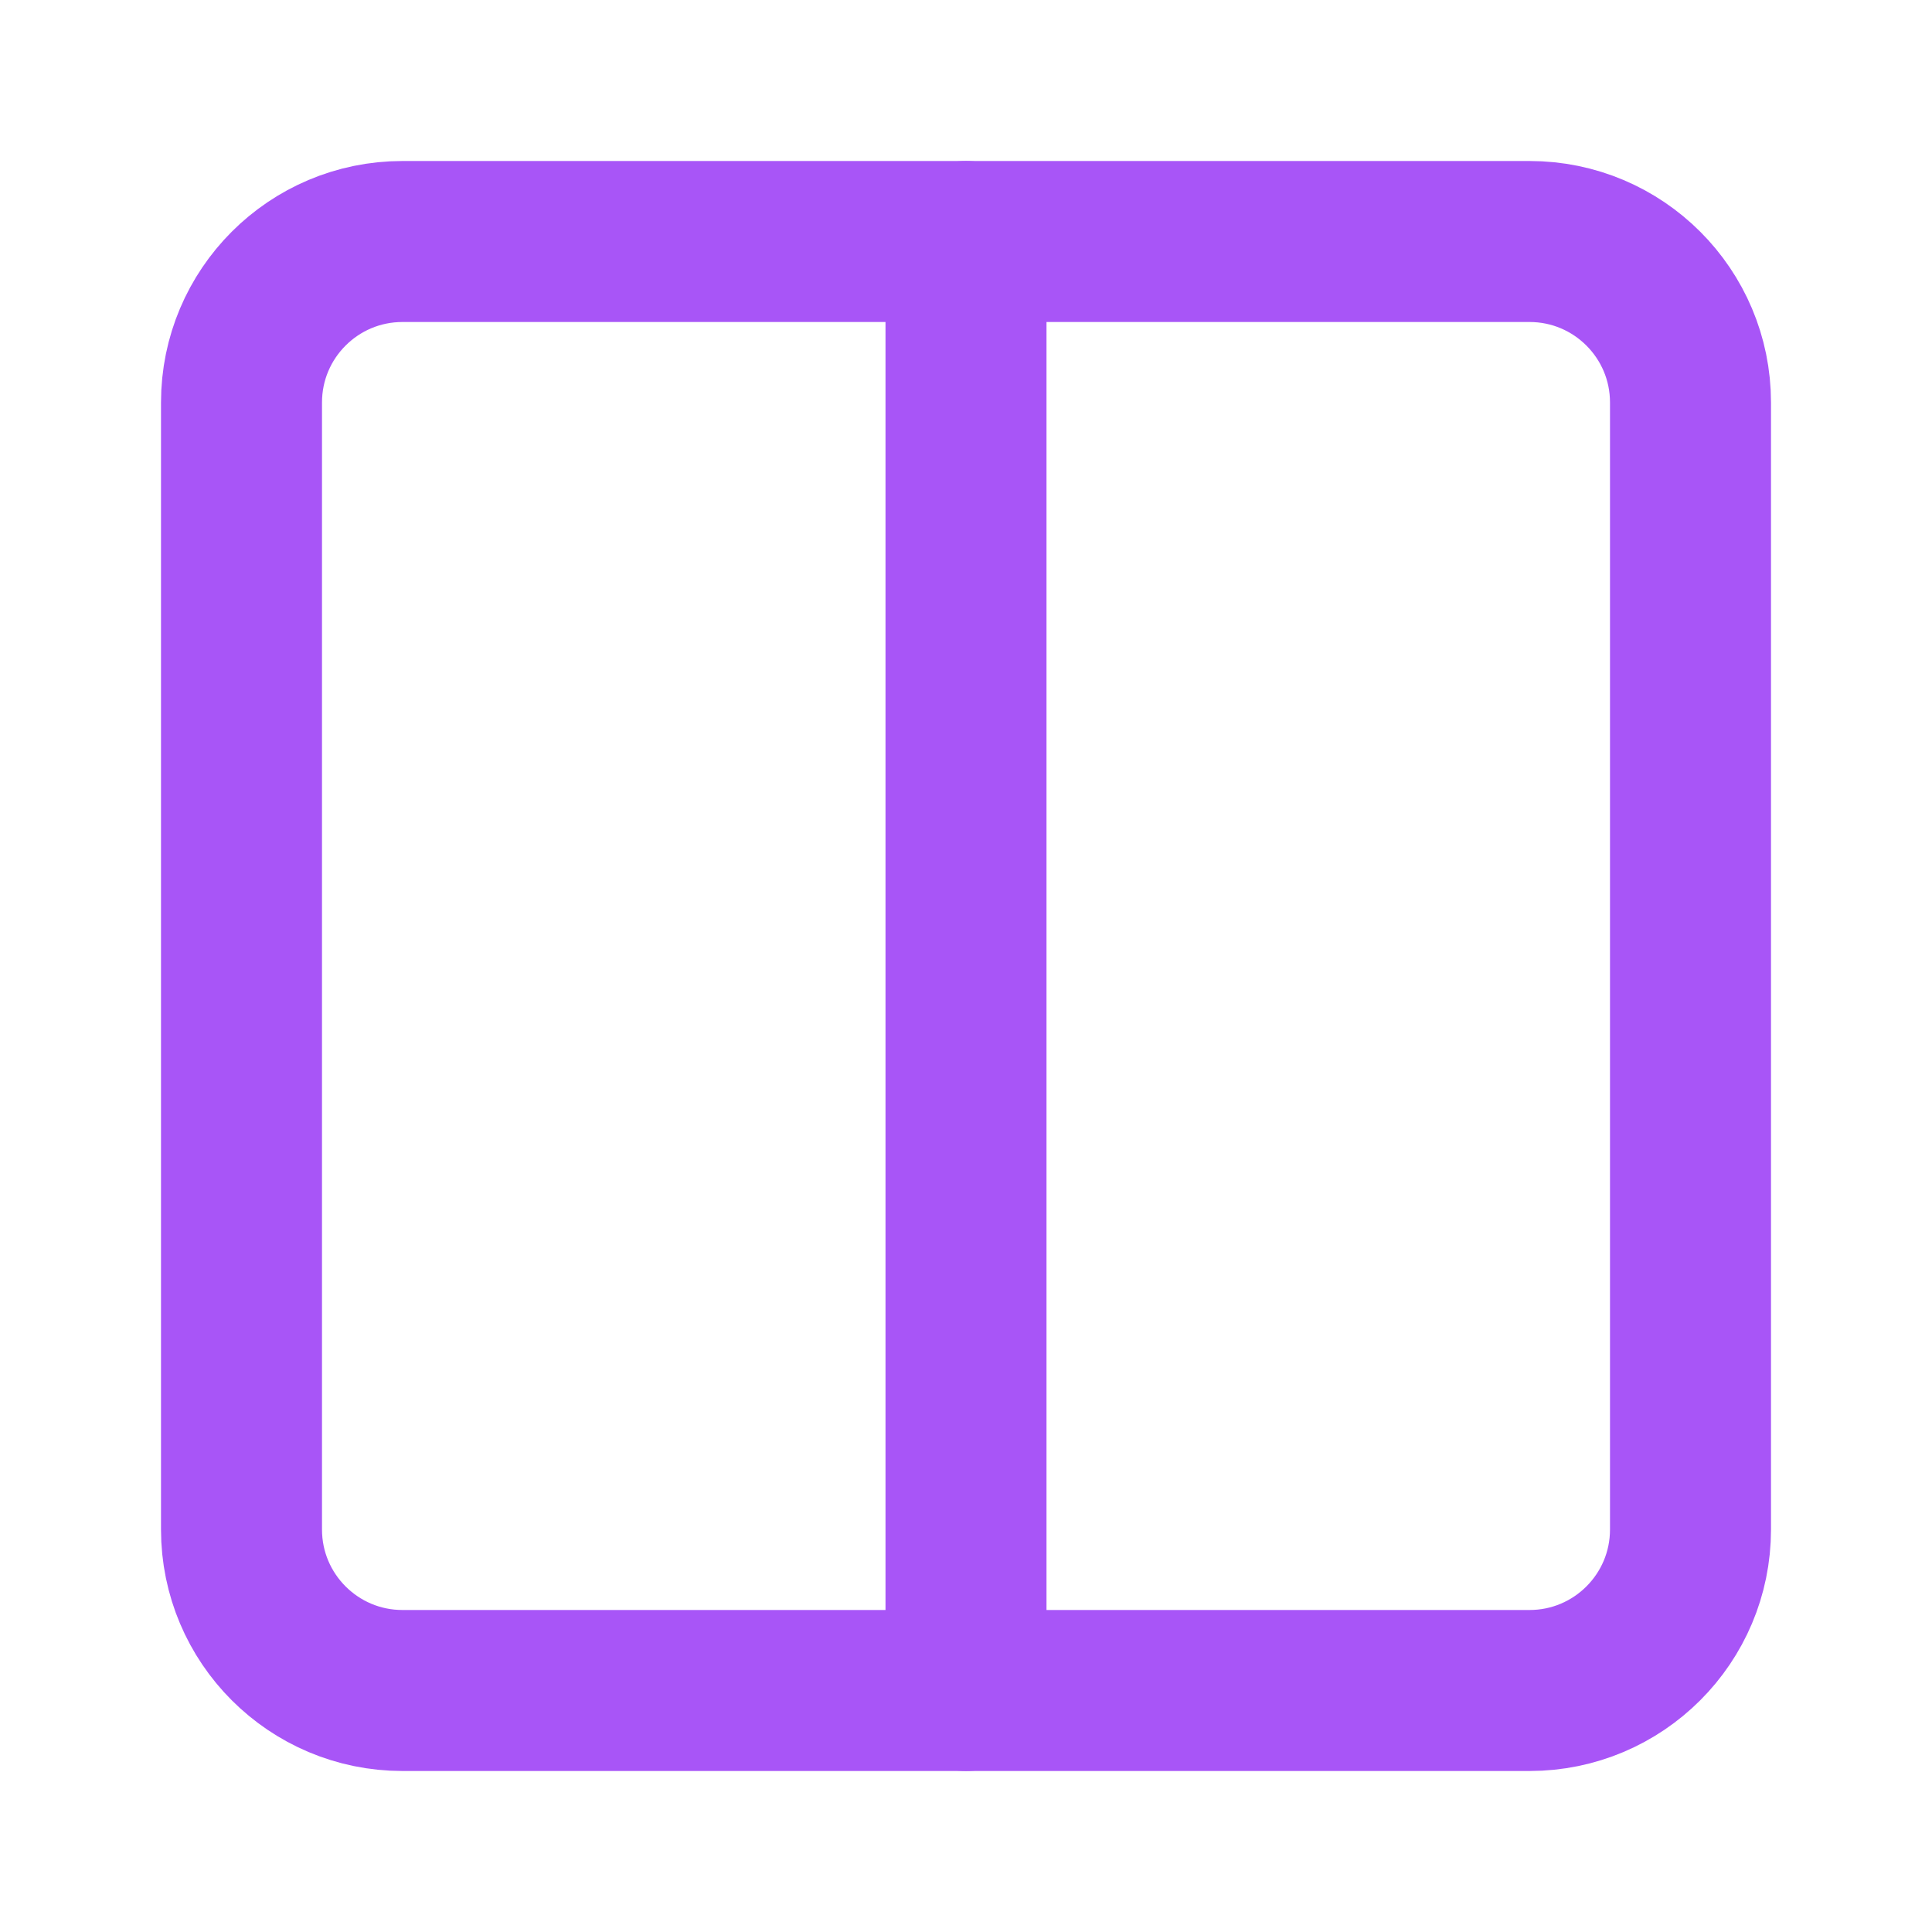
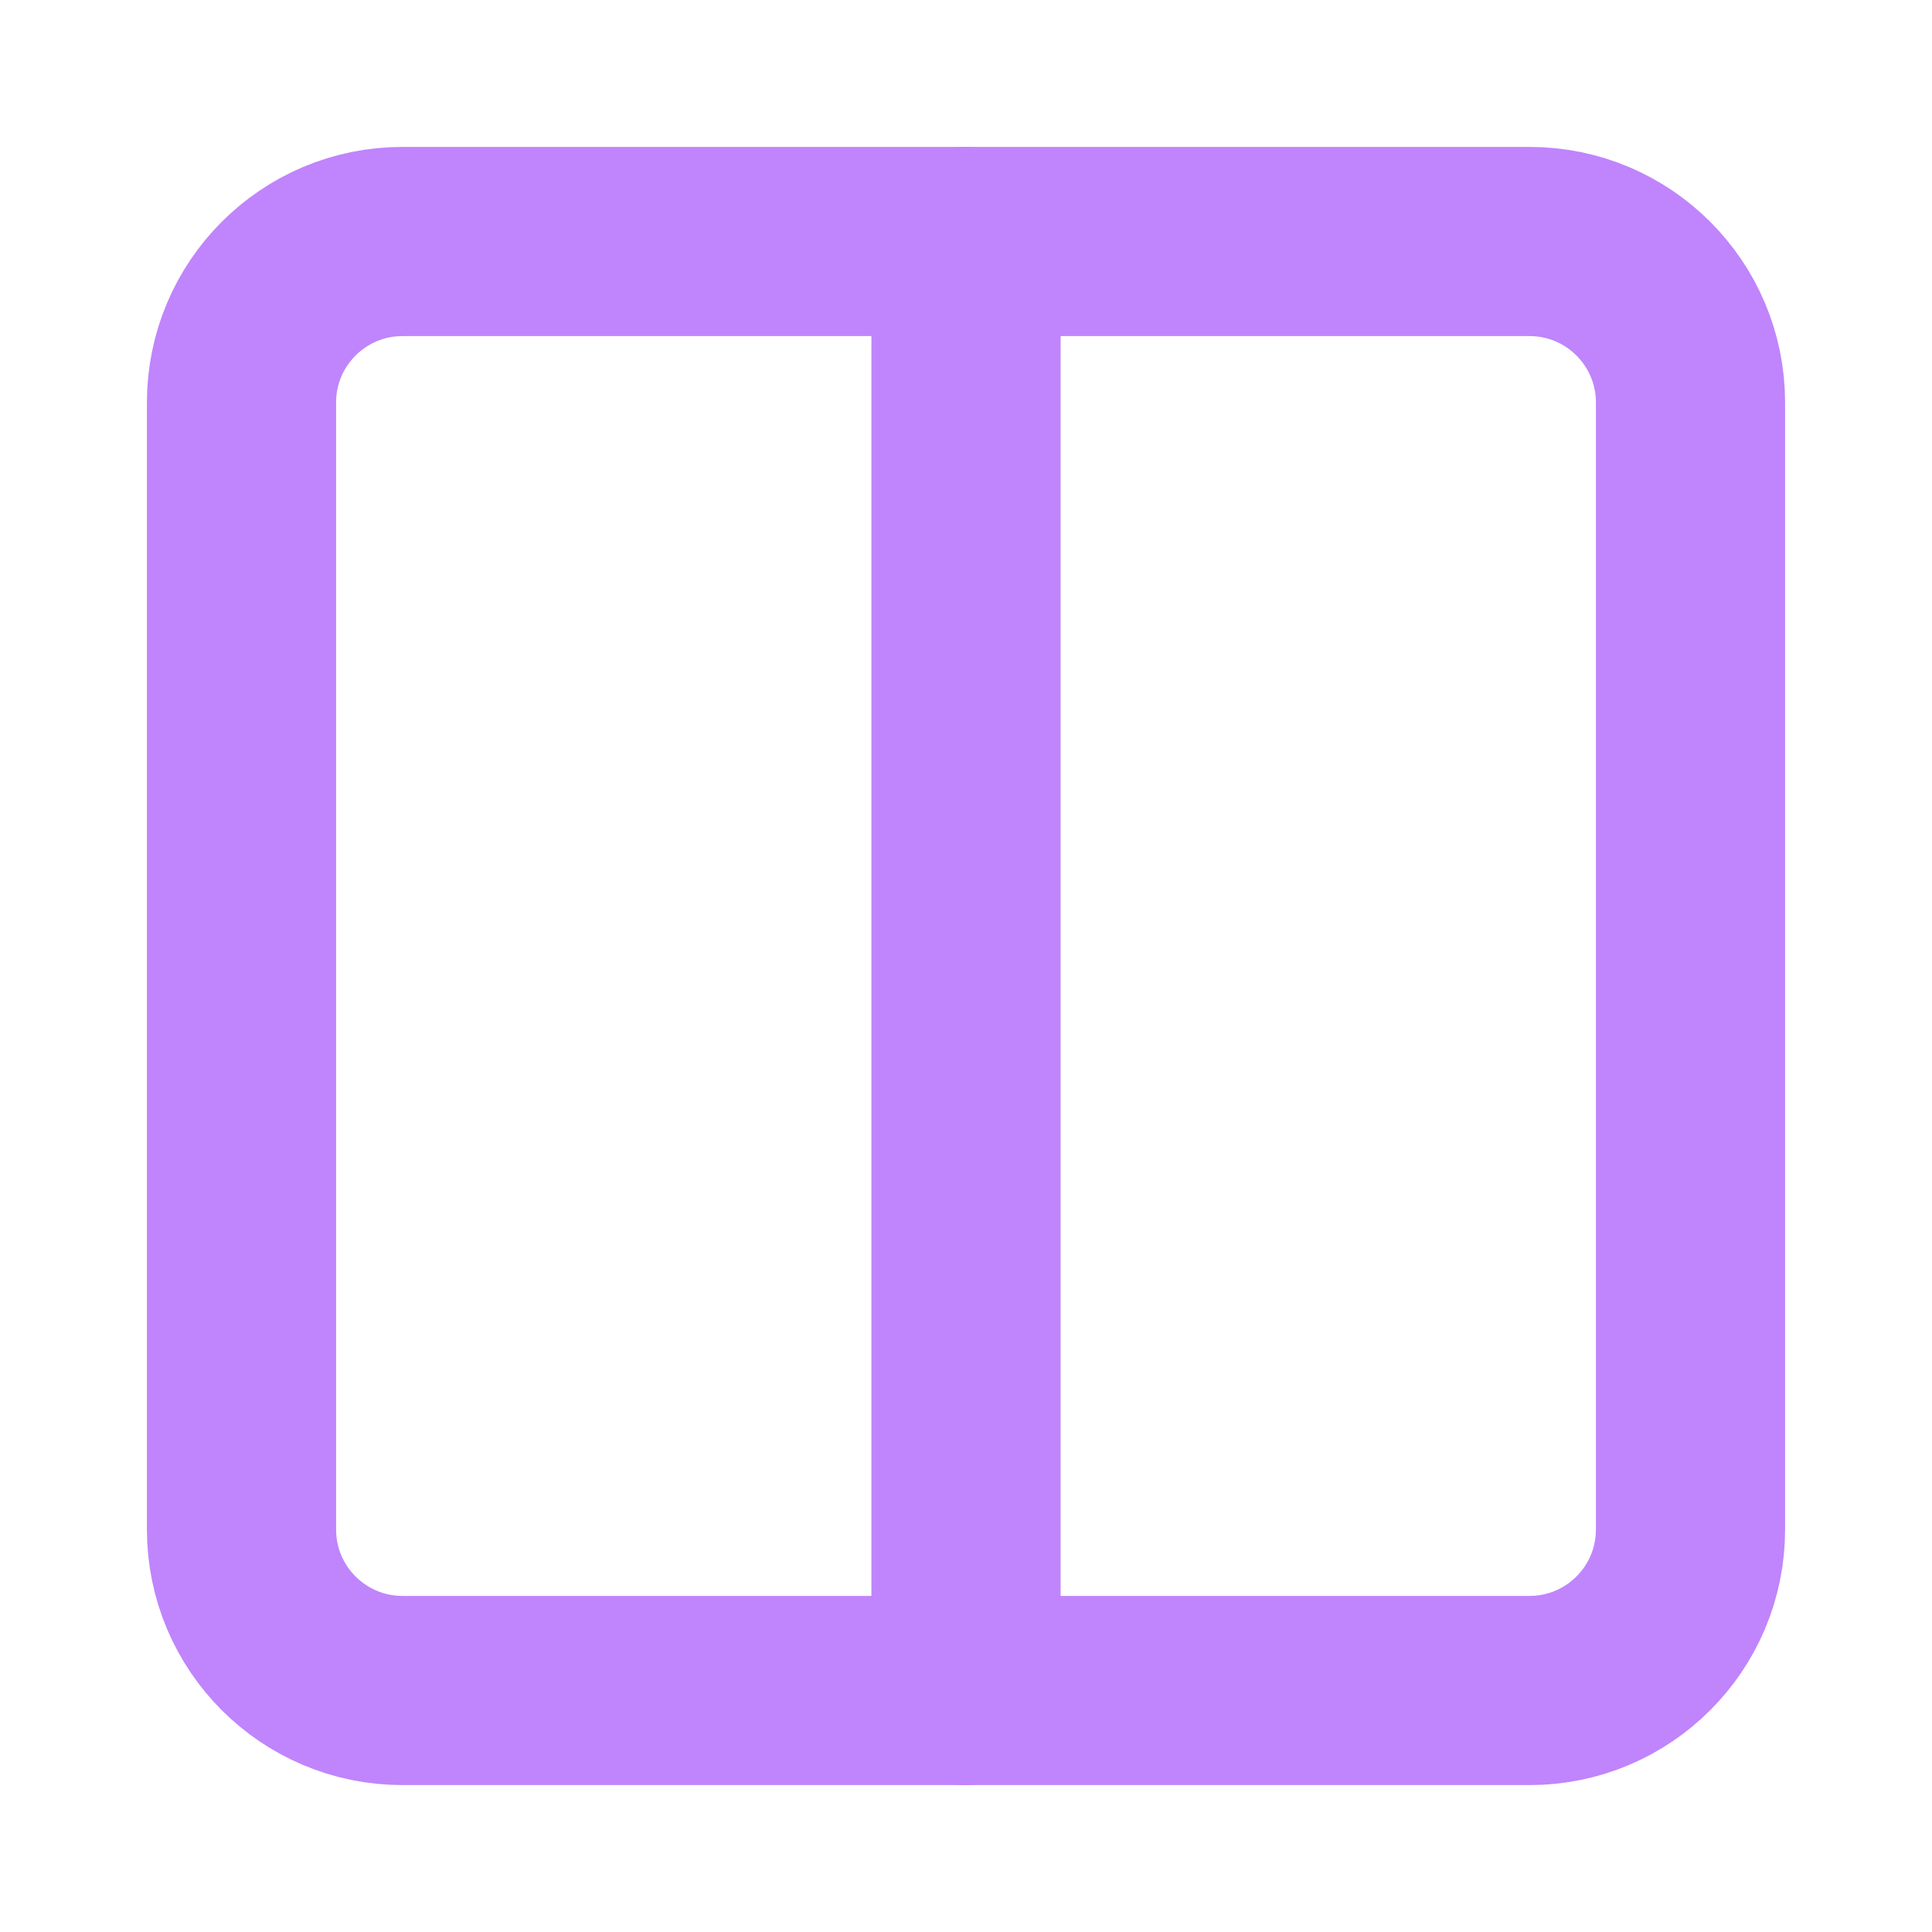
- <svg xmlns="http://www.w3.org/2000/svg" width="24" height="24" viewBox="0 0 24 24" fill="none" stroke="#a855f7" stroke-width="2" stroke-linecap="round" stroke-linejoin="round">
+ <svg xmlns="http://www.w3.org/2000/svg" width="24" height="24" viewBox="0 0 24 24" fill="none" stroke="#c084fc" stroke-width="2.35" stroke-linecap="round" stroke-linejoin="round">
  <rect width="18" height="18" x="3" y="3" rx="2" />
  <path d="M12 3v18" />
</svg>
